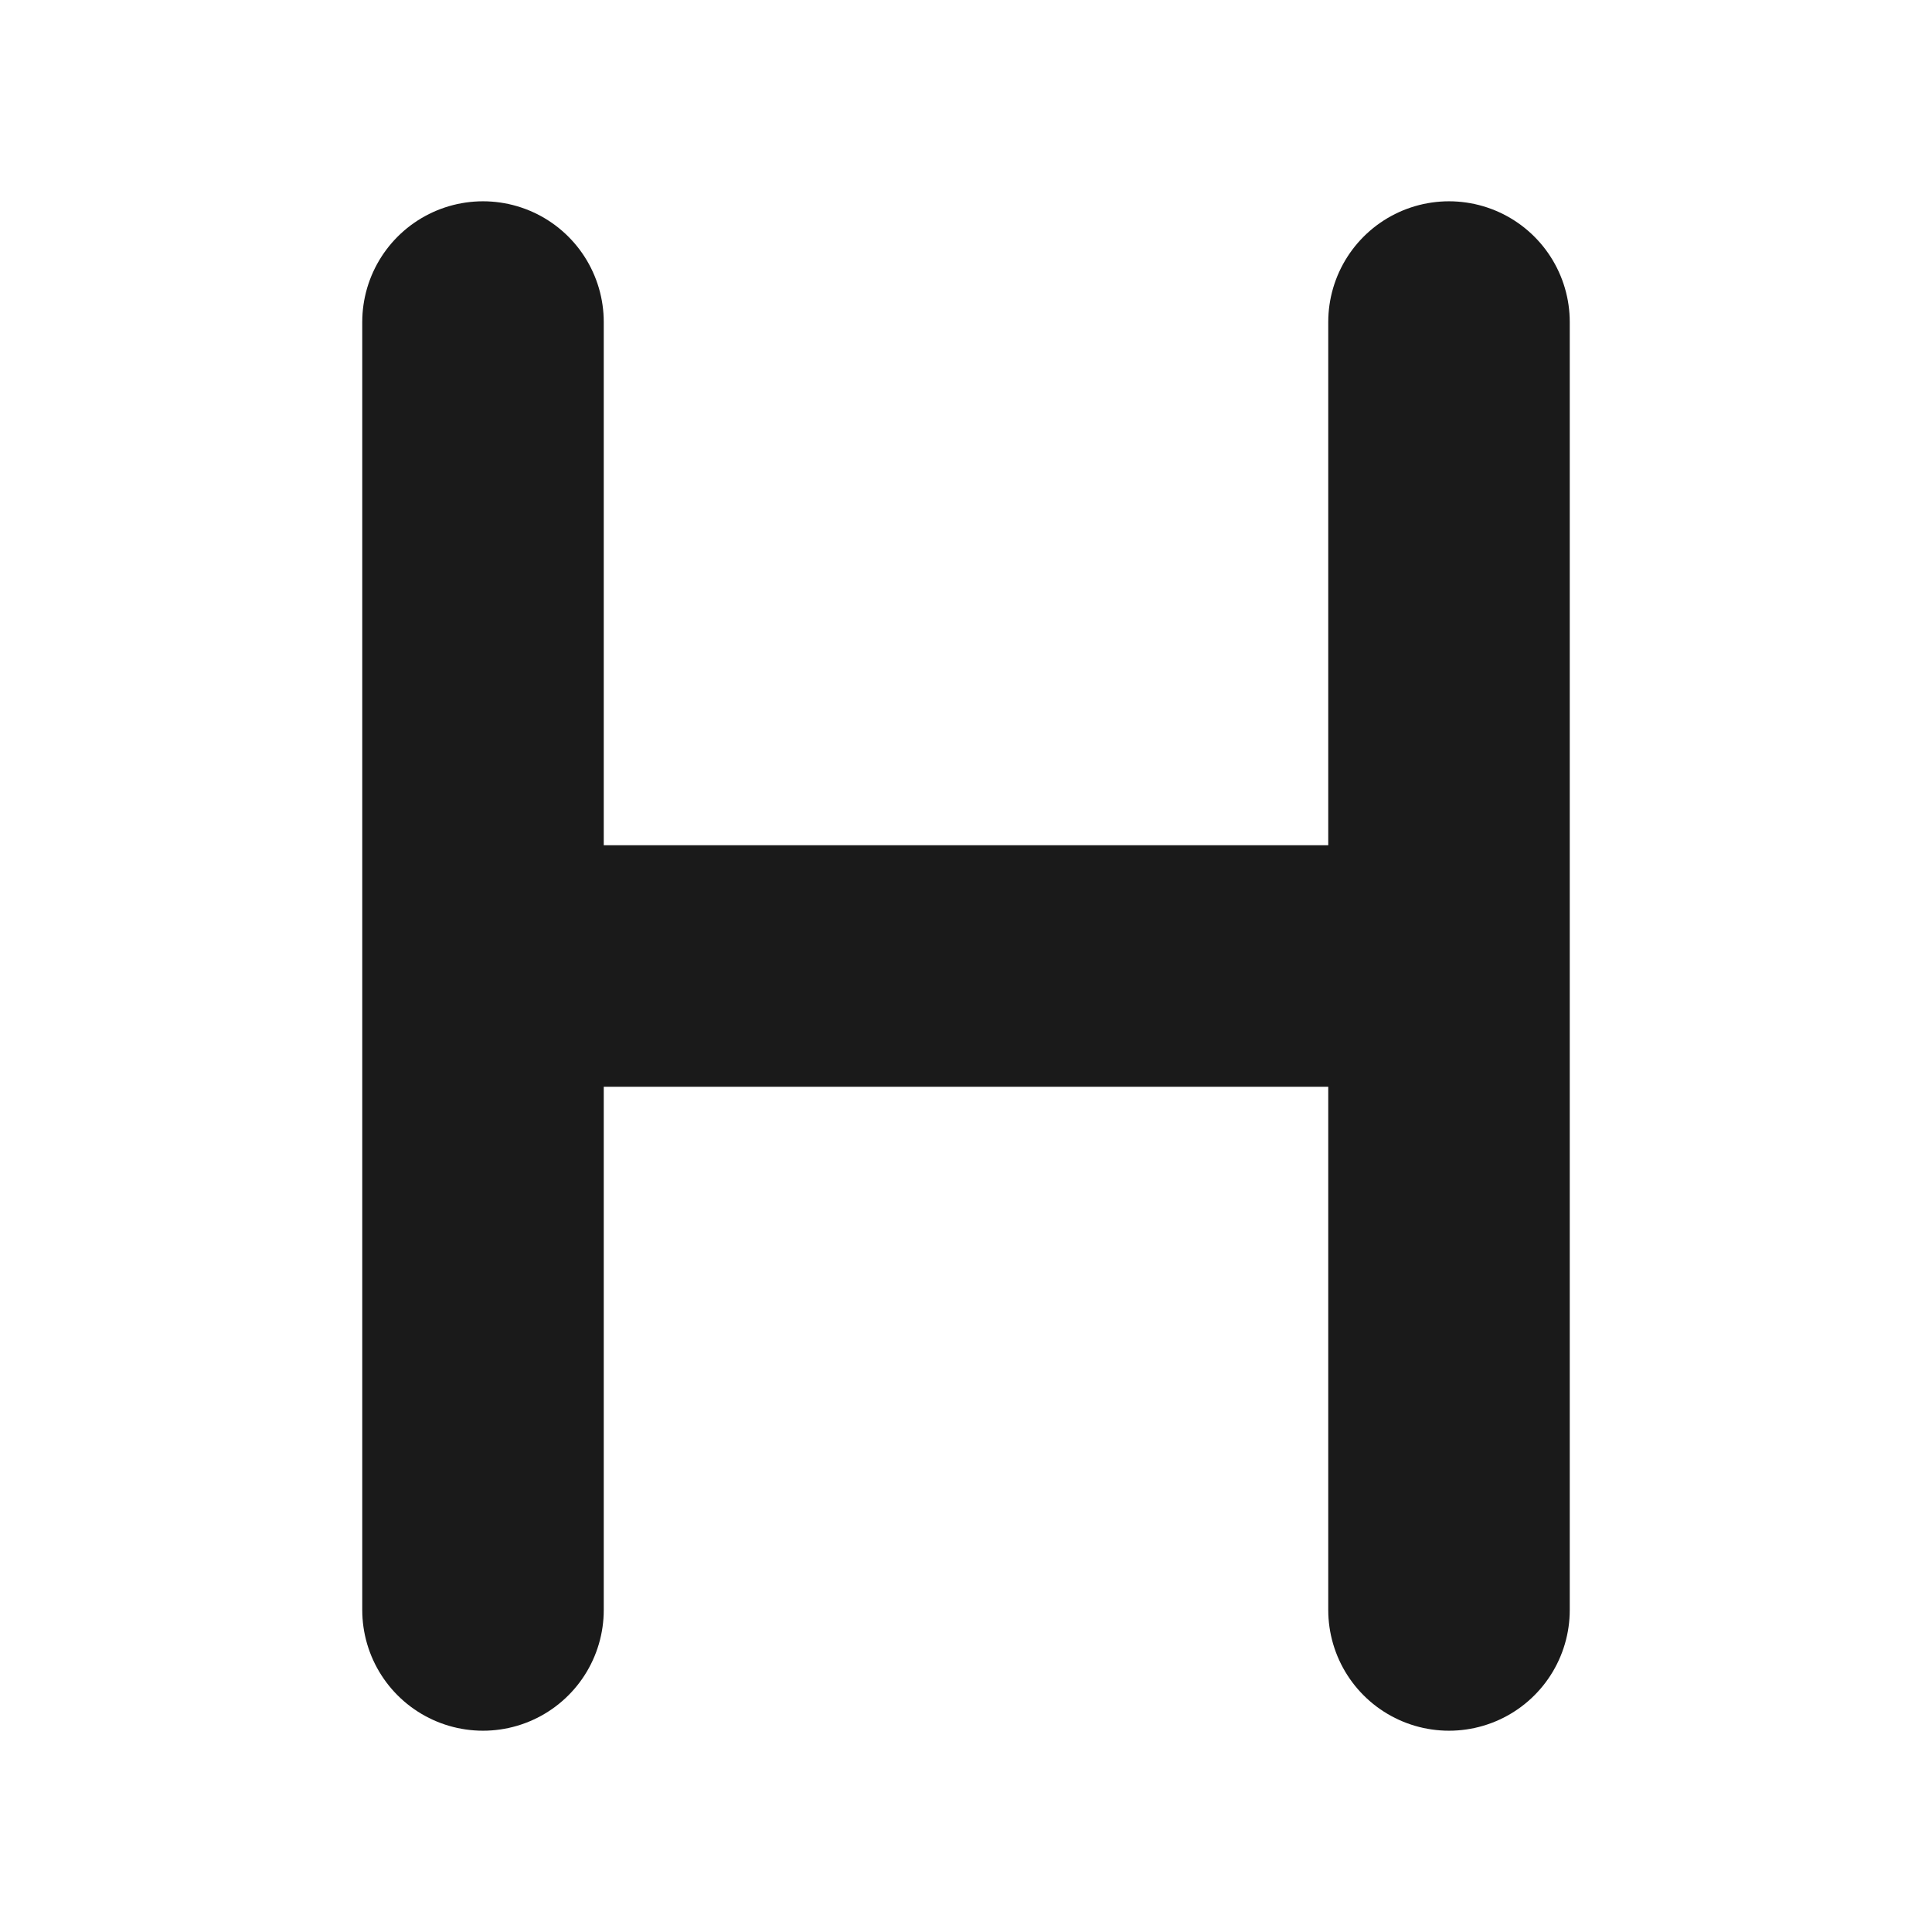
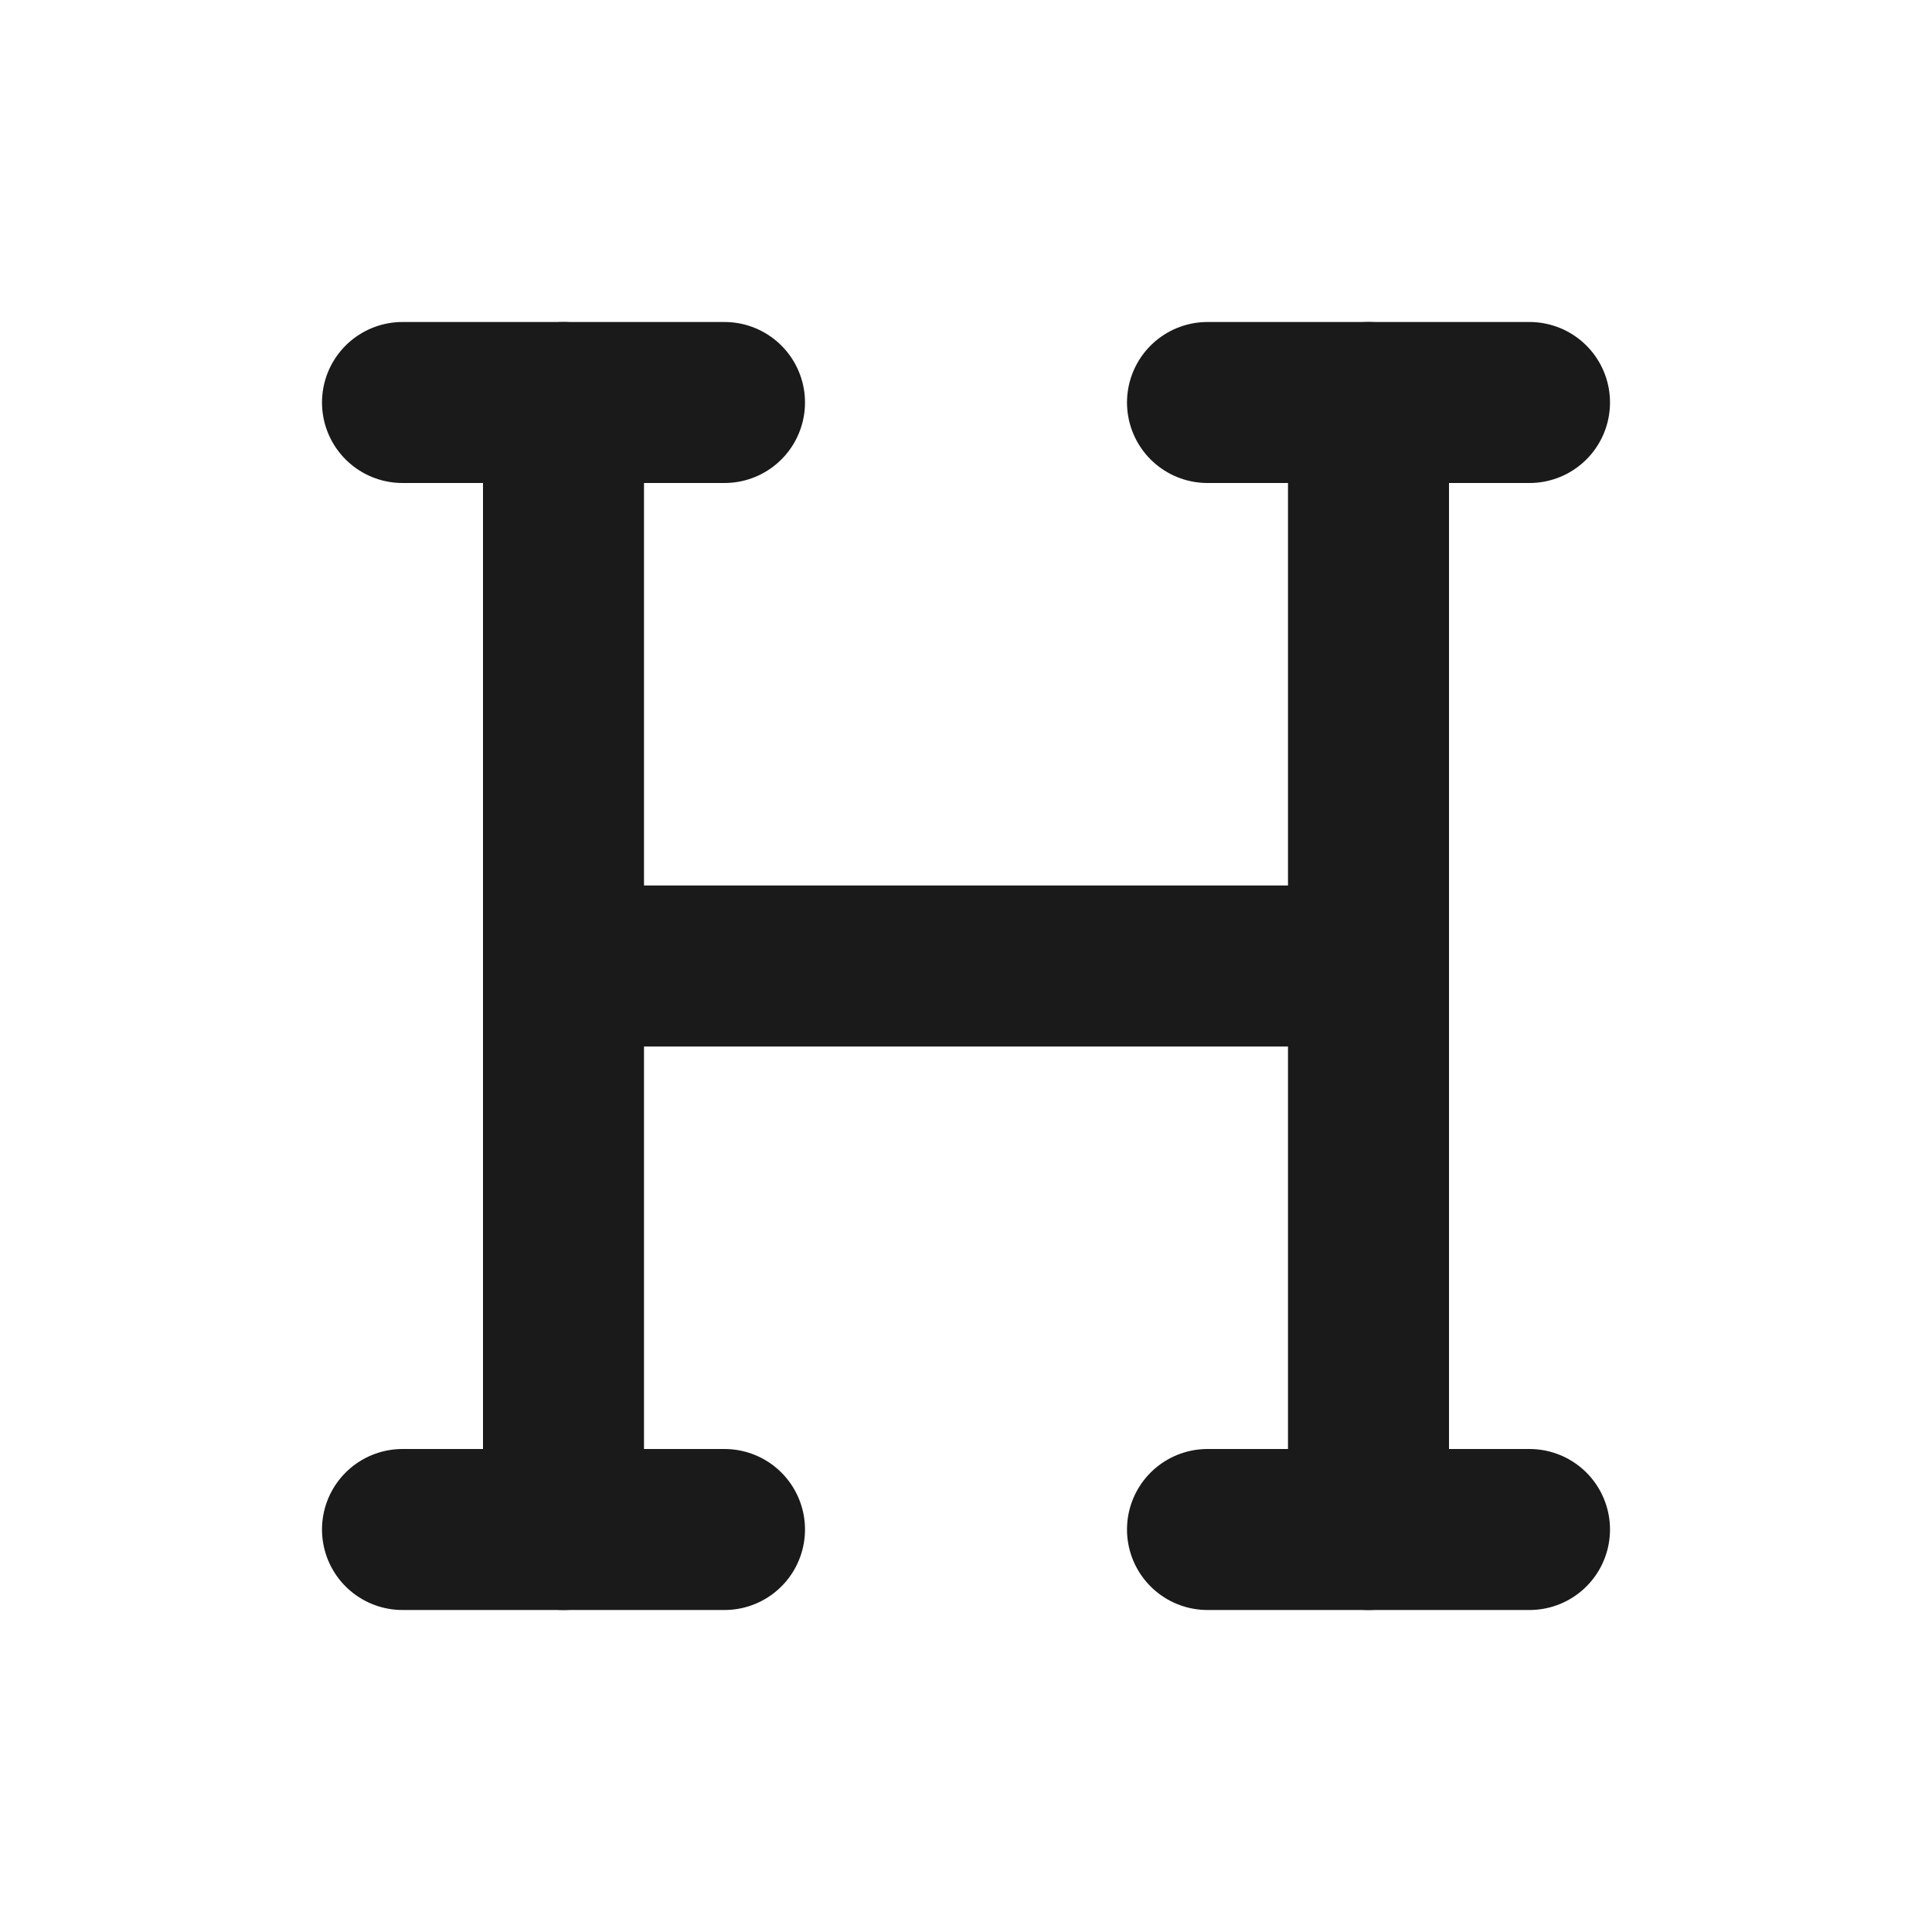
- <svg xmlns="http://www.w3.org/2000/svg" preserveAspectRatio="none" overflow="visible" style="display: block;" width="16" height="16" viewBox="0 0 16 16" fill="none">
-   <g id="heading">
-     <path id="Vector" d="M4 8H12M4 13.333V2.667M12 13.333V2.667" stroke="#1A1A1A" stroke-width="2" stroke-linecap="round" />
-   </g>
+ <svg xmlns="http://www.w3.org/2000/svg" width="16" height="16" viewBox="0 0 24 24" fill="none">
+   <path d="M7 12h10" stroke="#1A1A1A" stroke-width="2" stroke-linecap="round" stroke-linejoin="round" />
+   <path d="M7 5v14" stroke="#1A1A1A" stroke-width="2" stroke-linecap="round" stroke-linejoin="round" />
+   <path d="M17 5v14" stroke="#1A1A1A" stroke-width="2" stroke-linecap="round" stroke-linejoin="round" />
+   <path d="M15 19h4" stroke="#1A1A1A" stroke-width="2" stroke-linecap="round" stroke-linejoin="round" />
+   <path d="M15 5h4" stroke="#1A1A1A" stroke-width="2" stroke-linecap="round" stroke-linejoin="round" />
+   <path d="M5 19h4" stroke="#1A1A1A" stroke-width="2" stroke-linecap="round" stroke-linejoin="round" />
+   <path d="M5 5h4" stroke="#1A1A1A" stroke-width="2" stroke-linecap="round" stroke-linejoin="round" />
</svg>
